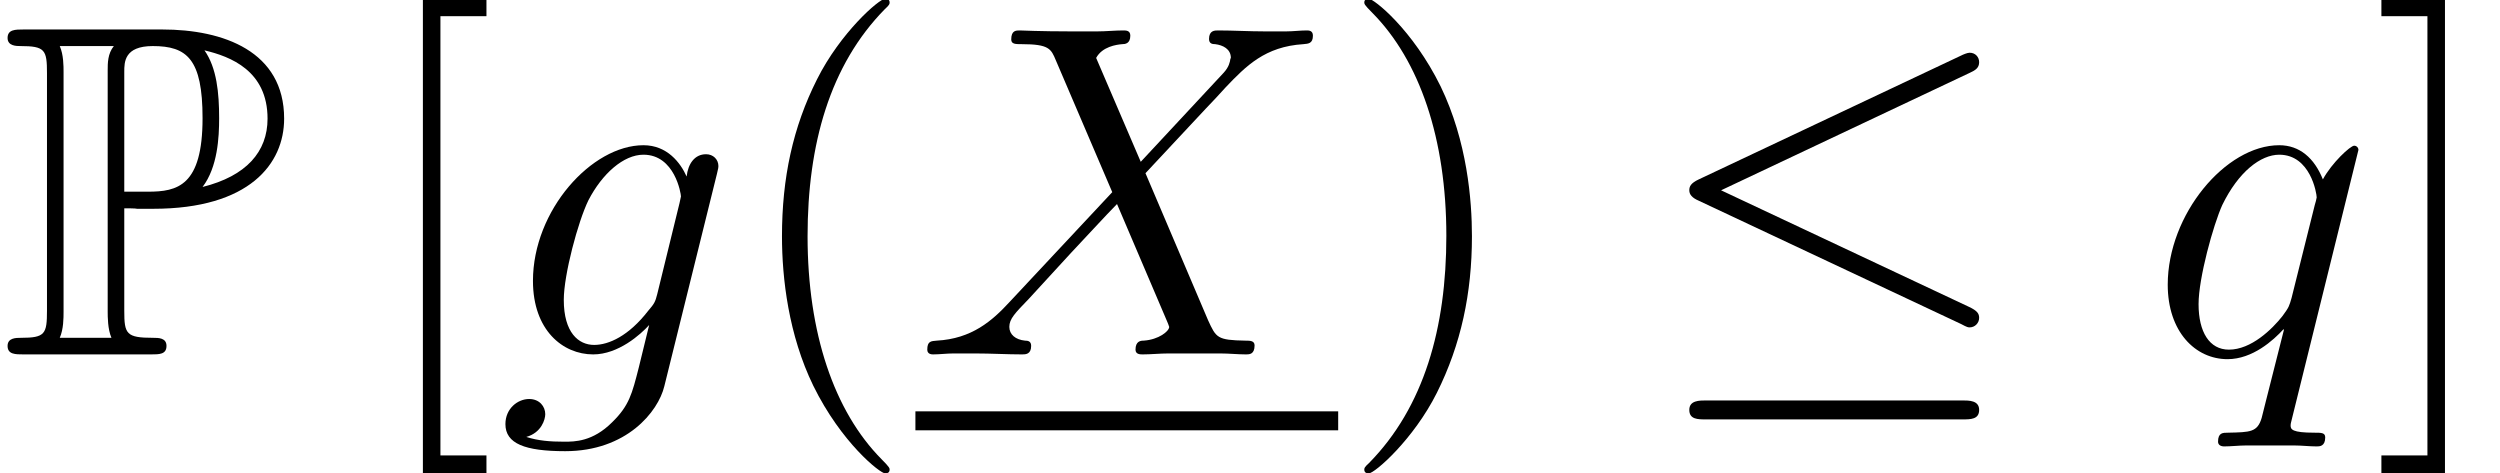
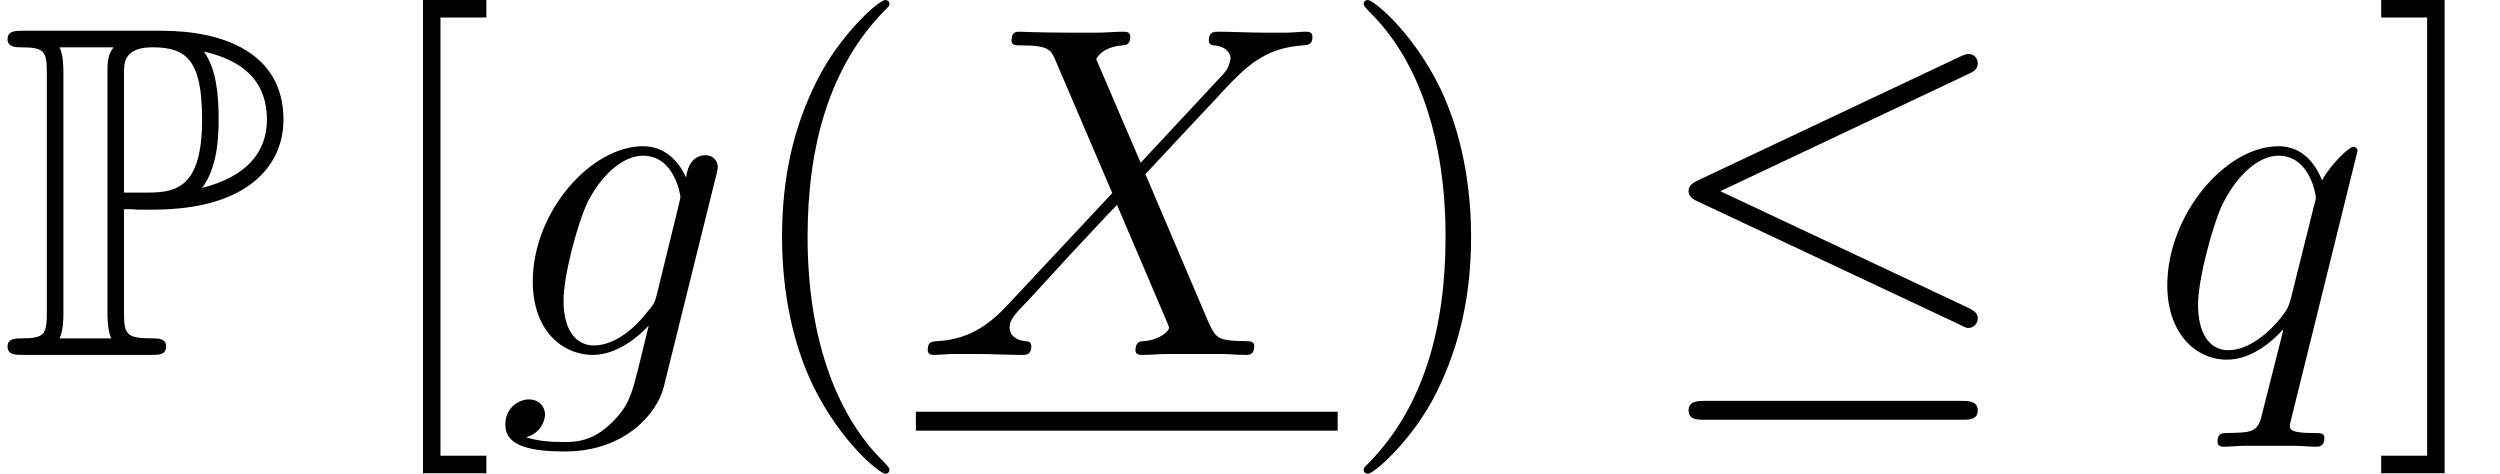
- <svg xmlns="http://www.w3.org/2000/svg" xmlns:xlink="http://www.w3.org/1999/xlink" height="11.911pt" version="1.1" viewBox="162.694 -13.316 63.007 11.911" width="63.007pt">
+ <svg xmlns="http://www.w3.org/2000/svg" xmlns:xlink="http://www.w3.org/1999/xlink" height="11.955pt" version="1.1" viewBox="162.694 -13.35 63.155 11.955" width="63.155pt">
  <defs>
    <path d="M3.132 -3.682C3.18 -3.682 3.431 -3.682 3.455 -3.67H3.862C6.288 -3.67 7.161 -4.806 7.161 -5.942C7.161 -7.639 5.631 -8.189 4.089 -8.189H0.598C0.383 -8.189 0.191 -8.189 0.191 -7.974C0.191 -7.771 0.418 -7.771 0.514 -7.771C1.136 -7.771 1.184 -7.675 1.184 -7.089V-1.1C1.184 -0.514 1.136 -0.418 0.526 -0.418C0.406 -0.418 0.191 -0.418 0.191 -0.215C0.191 0 0.383 0 0.598 0H3.802C4.017 0 4.196 0 4.196 -0.215C4.196 -0.418 3.993 -0.418 3.862 -0.418C3.18 -0.418 3.132 -0.514 3.132 -1.1V-3.682ZM5.105 -4.22C5.487 -4.722 5.523 -5.475 5.523 -5.954C5.523 -6.587 5.464 -7.221 5.153 -7.663C5.81 -7.508 6.743 -7.149 6.743 -5.942C6.743 -5.105 6.205 -4.495 5.105 -4.22ZM3.132 -7.125C3.132 -7.364 3.132 -7.771 3.85 -7.771C4.71 -7.771 5.105 -7.448 5.105 -5.954C5.105 -4.244 4.471 -4.101 3.73 -4.101H3.132V-7.125ZM1.506 -0.418C1.602 -0.634 1.602 -0.921 1.602 -1.076V-7.113C1.602 -7.269 1.602 -7.556 1.506 -7.771H2.869C2.714 -7.58 2.714 -7.34 2.714 -7.161V-1.076C2.714 -0.956 2.714 -0.634 2.809 -0.418H1.506Z" id="g0-80" />
-     <path d="M5.679 -4.854L4.555 -7.472C4.71 -7.759 5.069 -7.807 5.212 -7.819C5.284 -7.819 5.416 -7.831 5.416 -8.034C5.416 -8.165 5.308 -8.165 5.236 -8.165C5.033 -8.165 4.794 -8.141 4.591 -8.141H3.897C3.168 -8.141 2.642 -8.165 2.63 -8.165C2.534 -8.165 2.415 -8.165 2.415 -7.938C2.415 -7.819 2.523 -7.819 2.678 -7.819C3.371 -7.819 3.419 -7.699 3.539 -7.412L4.961 -4.089L2.367 -1.315C1.937 -0.849 1.423 -0.395 0.538 -0.347C0.395 -0.335 0.299 -0.335 0.299 -0.12C0.299 -0.084 0.311 0 0.442 0C0.61 0 0.789 -0.024 0.956 -0.024H1.518C1.901 -0.024 2.319 0 2.69 0C2.774 0 2.917 0 2.917 -0.215C2.917 -0.335 2.833 -0.347 2.762 -0.347C2.523 -0.371 2.367 -0.502 2.367 -0.693C2.367 -0.897 2.511 -1.04 2.857 -1.399L3.921 -2.558C4.184 -2.833 4.818 -3.527 5.081 -3.79L6.336 -0.849C6.348 -0.825 6.396 -0.705 6.396 -0.693C6.396 -0.586 6.133 -0.371 5.75 -0.347C5.679 -0.347 5.547 -0.335 5.547 -0.12C5.547 0 5.667 0 5.727 0C5.93 0 6.169 -0.024 6.372 -0.024H7.687C7.902 -0.024 8.13 0 8.333 0C8.416 0 8.548 0 8.548 -0.227C8.548 -0.347 8.428 -0.347 8.321 -0.347C7.603 -0.359 7.58 -0.418 7.376 -0.861L5.798 -4.567L7.317 -6.193C7.436 -6.312 7.711 -6.611 7.819 -6.731C8.333 -7.269 8.811 -7.759 9.779 -7.819C9.899 -7.831 10.018 -7.831 10.018 -8.034C10.018 -8.165 9.911 -8.165 9.863 -8.165C9.696 -8.165 9.516 -8.141 9.349 -8.141H8.799C8.416 -8.141 7.998 -8.165 7.627 -8.165C7.544 -8.165 7.4 -8.165 7.4 -7.95C7.4 -7.831 7.484 -7.819 7.556 -7.819C7.747 -7.795 7.95 -7.699 7.95 -7.472L7.938 -7.448C7.926 -7.364 7.902 -7.245 7.771 -7.101L5.679 -4.854Z" id="g2-88" />
-     <path d="M4.041 -1.518C3.993 -1.327 3.969 -1.279 3.814 -1.1C3.324 -0.466 2.821 -0.239 2.451 -0.239C2.056 -0.239 1.686 -0.55 1.686 -1.375C1.686 -2.008 2.044 -3.347 2.307 -3.885C2.654 -4.555 3.192 -5.033 3.694 -5.033C4.483 -5.033 4.639 -4.053 4.639 -3.981L4.603 -3.814L4.041 -1.518ZM4.782 -4.483C4.627 -4.83 4.292 -5.272 3.694 -5.272C2.391 -5.272 0.909 -3.634 0.909 -1.853C0.909 -0.61 1.662 0 2.427 0C3.061 0 3.622 -0.502 3.838 -0.741L3.575 0.335C3.407 0.992 3.335 1.291 2.905 1.71C2.415 2.2 1.961 2.2 1.698 2.2C1.339 2.2 1.04 2.176 0.741 2.08C1.124 1.973 1.219 1.638 1.219 1.506C1.219 1.315 1.076 1.124 0.813 1.124C0.526 1.124 0.215 1.363 0.215 1.757C0.215 2.248 0.705 2.439 1.722 2.439C3.264 2.439 4.065 1.447 4.22 0.801L5.547 -4.555C5.583 -4.698 5.583 -4.722 5.583 -4.746C5.583 -4.914 5.452 -5.045 5.272 -5.045C4.985 -5.045 4.818 -4.806 4.782 -4.483Z" id="g2-103" />
-     <path d="M5.272 -5.153C5.272 -5.212 5.224 -5.26 5.165 -5.26C5.069 -5.26 4.603 -4.83 4.376 -4.411C4.16 -4.949 3.79 -5.272 3.276 -5.272C1.925 -5.272 0.466 -3.527 0.466 -1.757C0.466 -0.574 1.16 0.12 1.973 0.12C2.606 0.12 3.132 -0.359 3.383 -0.634L3.395 -0.622L2.941 1.172L2.833 1.602C2.726 1.961 2.546 1.961 1.985 1.973C1.853 1.973 1.734 1.973 1.734 2.2C1.734 2.283 1.805 2.319 1.889 2.319C2.056 2.319 2.271 2.295 2.439 2.295H3.658C3.838 2.295 4.041 2.319 4.22 2.319C4.292 2.319 4.435 2.319 4.435 2.092C4.435 1.973 4.34 1.973 4.16 1.973C3.599 1.973 3.563 1.889 3.563 1.793C3.563 1.734 3.575 1.722 3.61 1.566L5.272 -5.153ZM3.587 -1.423C3.527 -1.219 3.527 -1.196 3.359 -0.968C3.096 -0.634 2.57 -0.12 2.008 -0.12C1.518 -0.12 1.243 -0.562 1.243 -1.267C1.243 -1.925 1.614 -3.264 1.841 -3.766C2.248 -4.603 2.809 -5.033 3.276 -5.033C4.065 -5.033 4.22 -4.053 4.22 -3.957C4.22 -3.945 4.184 -3.79 4.172 -3.766L3.587 -1.423Z" id="g2-113" />
    <path d="M8.07 -7.101C8.201 -7.161 8.297 -7.221 8.297 -7.364C8.297 -7.496 8.201 -7.603 8.058 -7.603C7.998 -7.603 7.89 -7.556 7.843 -7.532L1.231 -4.411C1.028 -4.316 0.992 -4.232 0.992 -4.136C0.992 -4.029 1.064 -3.945 1.231 -3.873L7.843 -0.765C7.998 -0.681 8.022 -0.681 8.058 -0.681C8.189 -0.681 8.297 -0.789 8.297 -0.921C8.297 -1.028 8.249 -1.1 8.046 -1.196L1.793 -4.136L8.07 -7.101ZM7.878 1.638C8.082 1.638 8.297 1.638 8.297 1.399S8.046 1.16 7.867 1.16H1.423C1.243 1.16 0.992 1.16 0.992 1.399S1.207 1.638 1.411 1.638H7.878Z" id="g1-20" />
    <path d="M3.885 2.905C3.885 2.869 3.885 2.845 3.682 2.642C2.487 1.435 1.817 -0.538 1.817 -2.977C1.817 -5.296 2.379 -7.293 3.766 -8.703C3.885 -8.811 3.885 -8.835 3.885 -8.871C3.885 -8.942 3.826 -8.966 3.778 -8.966C3.622 -8.966 2.642 -8.106 2.056 -6.934C1.447 -5.727 1.172 -4.447 1.172 -2.977C1.172 -1.913 1.339 -0.49 1.961 0.789C2.666 2.224 3.646 3.001 3.778 3.001C3.826 3.001 3.885 2.977 3.885 2.905Z" id="g3-40" />
    <path d="M3.371 -2.977C3.371 -3.885 3.252 -5.368 2.582 -6.755C1.877 -8.189 0.897 -8.966 0.765 -8.966C0.717 -8.966 0.658 -8.942 0.658 -8.871C0.658 -8.835 0.658 -8.811 0.861 -8.608C2.056 -7.4 2.726 -5.428 2.726 -2.989C2.726 -0.669 2.164 1.327 0.777 2.738C0.658 2.845 0.658 2.869 0.658 2.905C0.658 2.977 0.717 3.001 0.765 3.001C0.921 3.001 1.901 2.14 2.487 0.968C3.096 -0.251 3.371 -1.542 3.371 -2.977Z" id="g3-41" />
    <path d="M2.989 2.989V2.546H1.829V-8.524H2.989V-8.966H1.387V2.989H2.989Z" id="g3-91" />
    <path d="M1.853 -8.966H0.251V-8.524H1.411V2.546H0.251V2.989H1.853V-8.966Z" id="g3-93" />
+     <path d="M5.679 -4.854L4.555 -7.472C4.71 -7.759 5.069 -7.807 5.212 -7.819C5.284 -7.819 5.416 -7.831 5.416 -8.034C5.416 -8.165 5.308 -8.165 5.236 -8.165C5.033 -8.165 4.794 -8.141 4.591 -8.141H3.897C3.168 -8.141 2.642 -8.165 2.63 -8.165C2.534 -8.165 2.415 -8.165 2.415 -7.938C2.415 -7.819 2.523 -7.819 2.678 -7.819C3.371 -7.819 3.419 -7.699 3.539 -7.412L4.961 -4.089L2.367 -1.315C1.937 -0.849 1.423 -0.395 0.538 -0.347C0.395 -0.335 0.299 -0.335 0.299 -0.12C0.299 -0.084 0.311 0 0.442 0C0.61 0 0.789 -0.024 0.956 -0.024H1.518C1.901 -0.024 2.319 0 2.69 0C2.774 0 2.917 0 2.917 -0.215C2.917 -0.335 2.833 -0.347 2.762 -0.347C2.523 -0.371 2.367 -0.502 2.367 -0.693C2.367 -0.897 2.511 -1.04 2.857 -1.399L3.921 -2.558C4.184 -2.833 4.818 -3.527 5.081 -3.79L6.336 -0.849C6.348 -0.825 6.396 -0.705 6.396 -0.693C6.396 -0.586 6.133 -0.371 5.75 -0.347C5.679 -0.347 5.547 -0.335 5.547 -0.12C5.547 0 5.667 0 5.727 0C5.93 0 6.169 -0.024 6.372 -0.024H7.687C7.902 -0.024 8.13 0 8.333 0C8.416 0 8.548 0 8.548 -0.227C8.548 -0.347 8.428 -0.347 8.321 -0.347C7.603 -0.359 7.58 -0.418 7.376 -0.861L5.798 -4.567L7.317 -6.193C7.436 -6.312 7.711 -6.611 7.819 -6.731C8.333 -7.269 8.811 -7.759 9.779 -7.819C9.899 -7.831 10.018 -7.831 10.018 -8.034C10.018 -8.165 9.911 -8.165 9.863 -8.165C9.696 -8.165 9.516 -8.141 9.349 -8.141H8.799C8.416 -8.141 7.998 -8.165 7.627 -8.165C7.544 -8.165 7.4 -8.165 7.4 -7.95C7.4 -7.831 7.484 -7.819 7.556 -7.819C7.747 -7.795 7.95 -7.699 7.95 -7.472L7.938 -7.448C7.926 -7.364 7.902 -7.245 7.771 -7.101L5.679 -4.854Z" id="g2-88" />
+     <path d="M4.041 -1.518C3.993 -1.327 3.969 -1.279 3.814 -1.1C3.324 -0.466 2.821 -0.239 2.451 -0.239C2.056 -0.239 1.686 -0.55 1.686 -1.375C1.686 -2.008 2.044 -3.347 2.307 -3.885C2.654 -4.555 3.192 -5.033 3.694 -5.033C4.483 -5.033 4.639 -4.053 4.639 -3.981L4.603 -3.814L4.041 -1.518ZM4.782 -4.483C4.627 -4.83 4.292 -5.272 3.694 -5.272C2.391 -5.272 0.909 -3.634 0.909 -1.853C0.909 -0.61 1.662 0 2.427 0C3.061 0 3.622 -0.502 3.838 -0.741L3.575 0.335C3.407 0.992 3.335 1.291 2.905 1.71C2.415 2.2 1.961 2.2 1.698 2.2C1.339 2.2 1.04 2.176 0.741 2.08C1.124 1.973 1.219 1.638 1.219 1.506C1.219 1.315 1.076 1.124 0.813 1.124C0.526 1.124 0.215 1.363 0.215 1.757C0.215 2.248 0.705 2.439 1.722 2.439C3.264 2.439 4.065 1.447 4.22 0.801L5.547 -4.555C5.583 -4.698 5.583 -4.722 5.583 -4.746C5.583 -4.914 5.452 -5.045 5.272 -5.045C4.985 -5.045 4.818 -4.806 4.782 -4.483Z" id="g2-103" />
+     <path d="M5.272 -5.153C5.272 -5.212 5.224 -5.26 5.165 -5.26C5.069 -5.26 4.603 -4.83 4.376 -4.411C4.16 -4.949 3.79 -5.272 3.276 -5.272C1.925 -5.272 0.466 -3.527 0.466 -1.757C0.466 -0.574 1.16 0.12 1.973 0.12C2.606 0.12 3.132 -0.359 3.383 -0.634L3.395 -0.622L2.941 1.172L2.833 1.602C2.726 1.961 2.546 1.961 1.985 1.973C1.853 1.973 1.734 1.973 1.734 2.2C1.734 2.283 1.805 2.319 1.889 2.319C2.056 2.319 2.271 2.295 2.439 2.295H3.658C3.838 2.295 4.041 2.319 4.22 2.319C4.292 2.319 4.435 2.319 4.435 2.092C4.435 1.973 4.34 1.973 4.16 1.973C3.599 1.973 3.563 1.889 3.563 1.793C3.563 1.734 3.575 1.722 3.61 1.566L5.272 -5.153ZM3.587 -1.423C3.527 -1.219 3.527 -1.196 3.359 -0.968C3.096 -0.634 2.57 -0.12 2.008 -0.12C1.518 -0.12 1.243 -0.562 1.243 -1.267C1.243 -1.925 1.614 -3.264 1.841 -3.766C2.248 -4.603 2.809 -5.033 3.276 -5.033C4.065 -5.033 4.22 -4.053 4.22 -3.957C4.22 -3.945 4.184 -3.79 4.172 -3.766L3.587 -1.423Z" id="g2-113" />
  </defs>
  <g id="page1">
    <use x="162.694" xlink:href="#g0-80" y="-4.384" />
-     <use x="171.965" xlink:href="#g3-91" y="-4.384" />
-     <use x="175.217" xlink:href="#g2-103" y="-4.384" />
-     <use x="181.23" xlink:href="#g3-40" y="-4.384" />
-     <use x="185.765" xlink:href="#g2-88" y="-4.384" />
-     <rect height="0.478" width="10.655" x="185.765" y="-2.949" />
-     <use x="196.42" xlink:href="#g3-41" y="-4.384" />
-     <use x="204.277" xlink:href="#g1-20" y="-4.384" />
-     <use x="216.861" xlink:href="#g2-113" y="-4.384" />
-     <use x="222.461" xlink:href="#g3-93" y="-4.384" />
+     <use x="171.992" xlink:href="#g3-91" y="-4.384" />
+     <use x="175.244" xlink:href="#g2-103" y="-4.384" />
+     <use x="181.278" xlink:href="#g3-40" y="-4.384" />
+     <use x="185.831" xlink:href="#g2-88" y="-4.384" />
+     <rect height="0.478" width="10.655" x="185.831" y="-2.949" />
+     <use x="196.486" xlink:href="#g3-41" y="-4.384" />
+     <use x="204.359" xlink:href="#g1-20" y="-4.384" />
+     <use x="216.978" xlink:href="#g2-113" y="-4.384" />
+     <use x="222.597" xlink:href="#g3-93" y="-4.384" />
  </g>
</svg>
